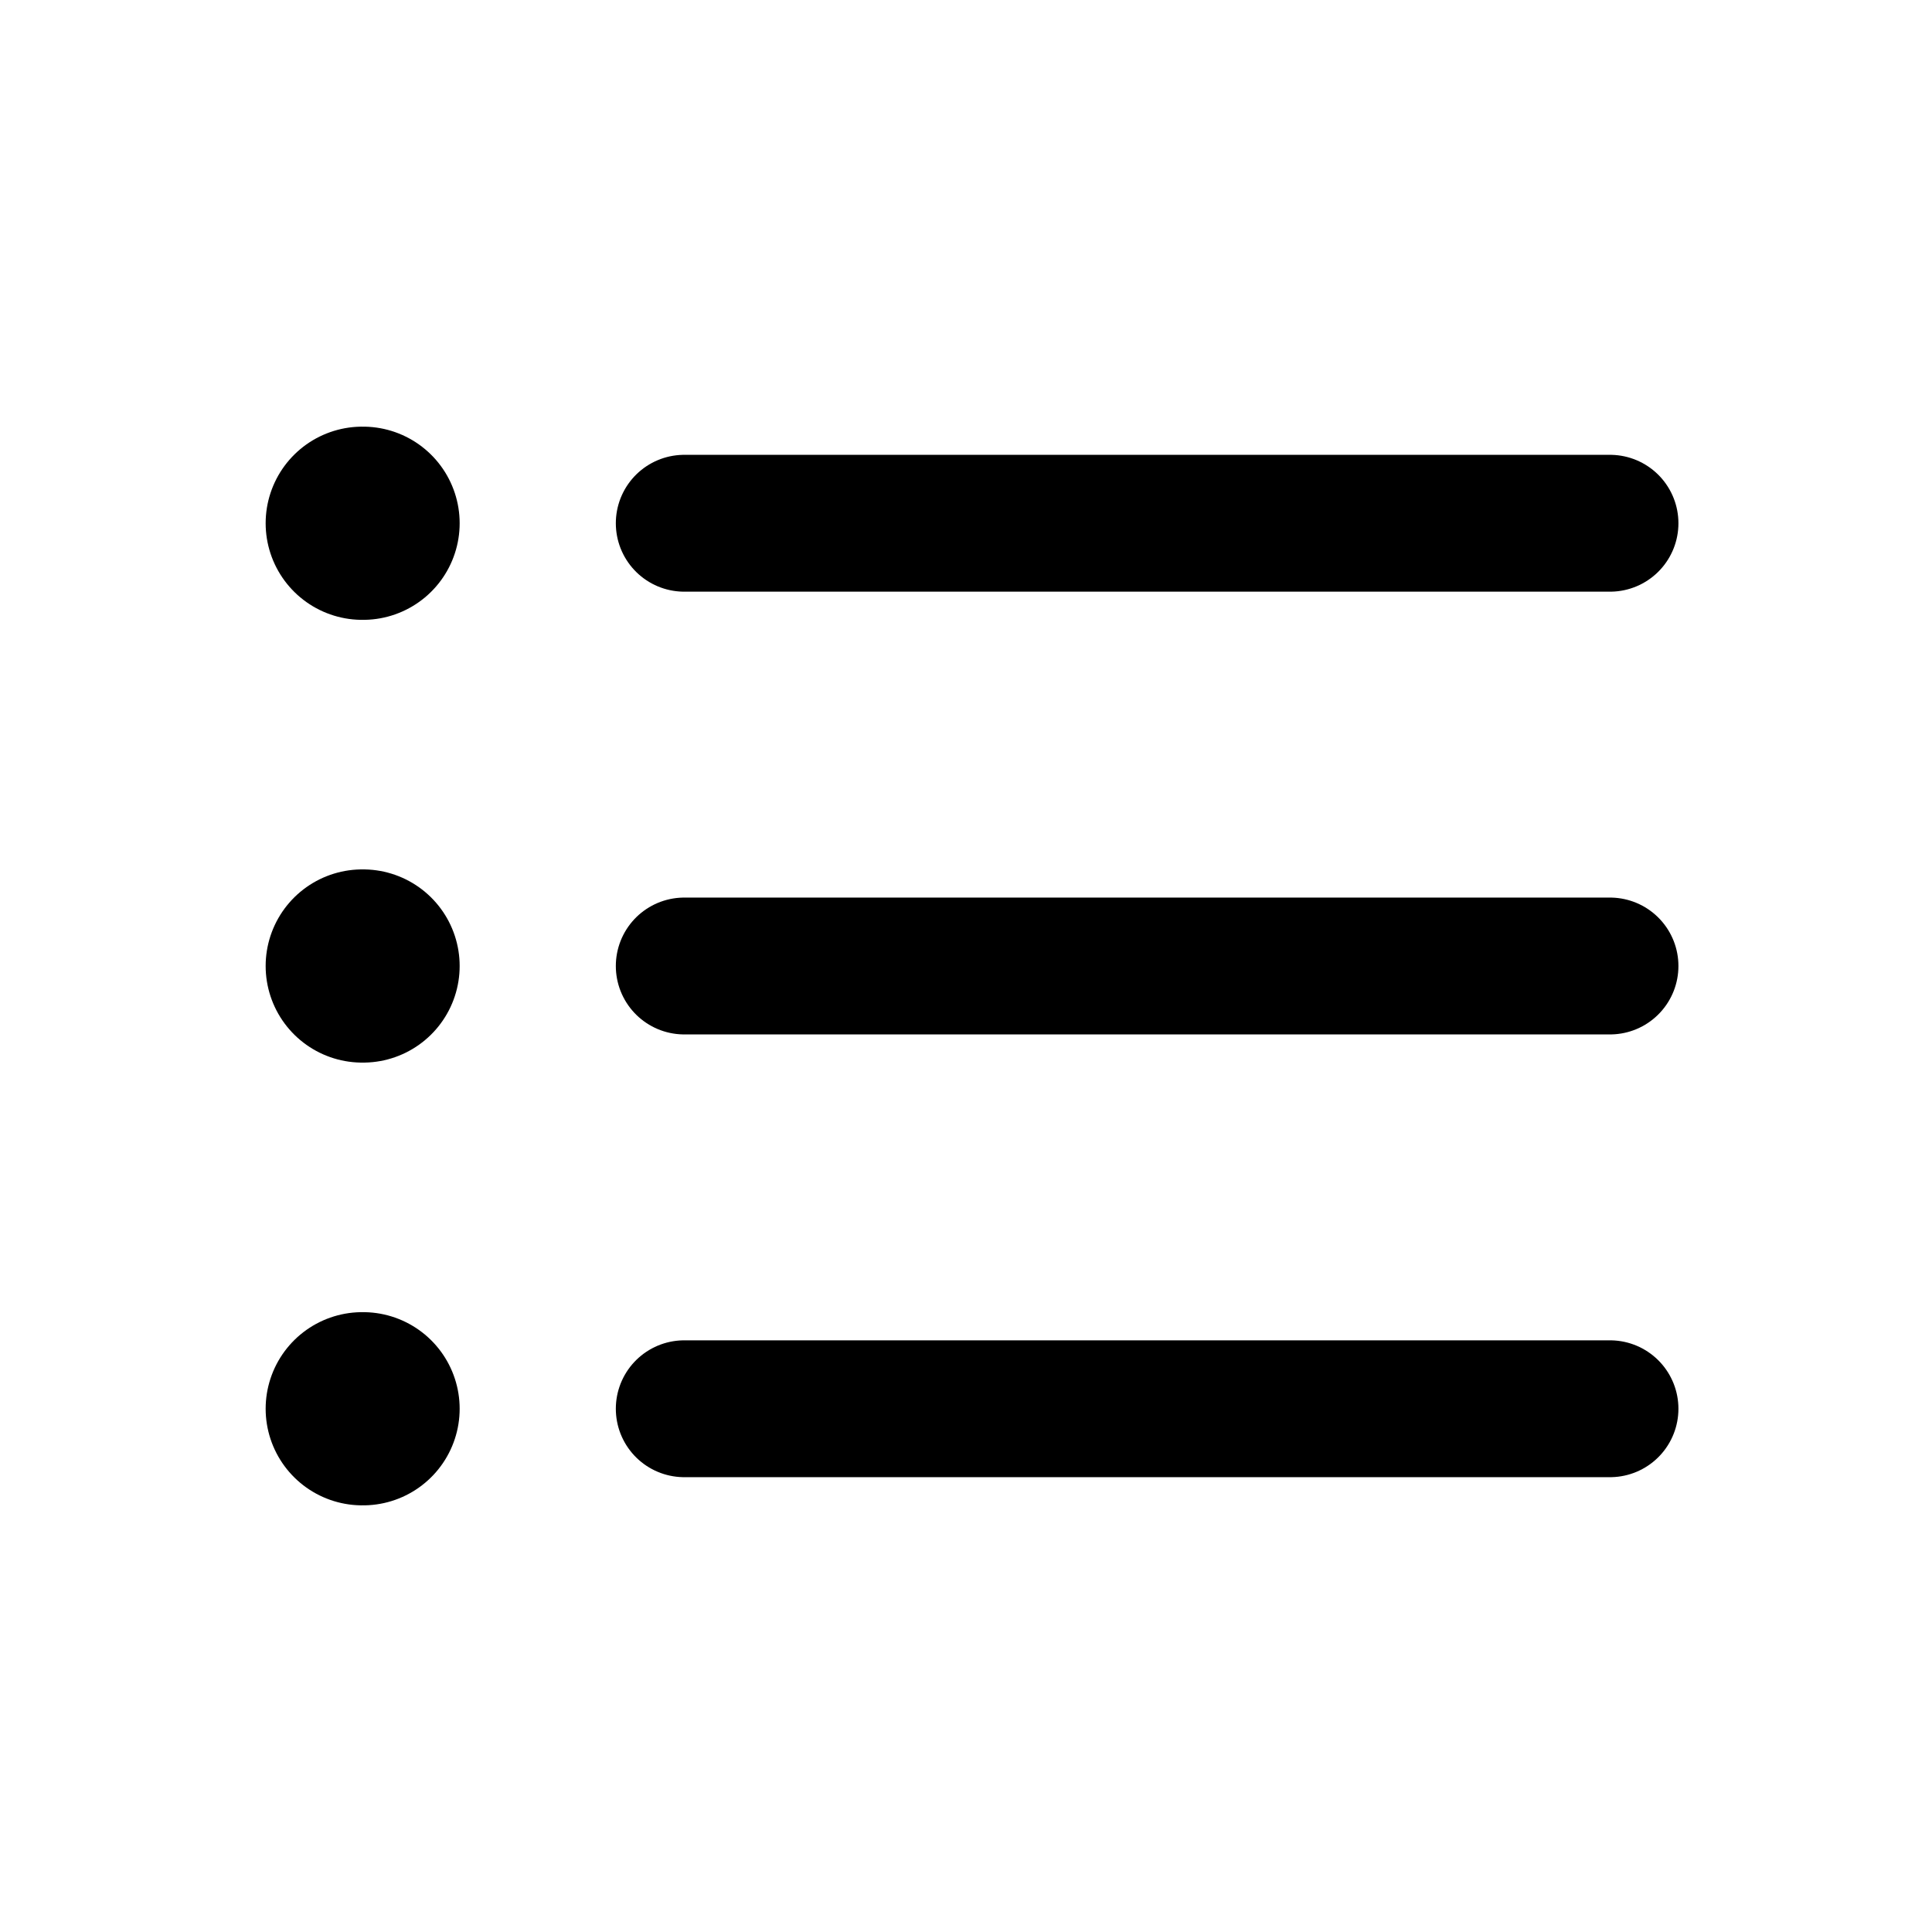
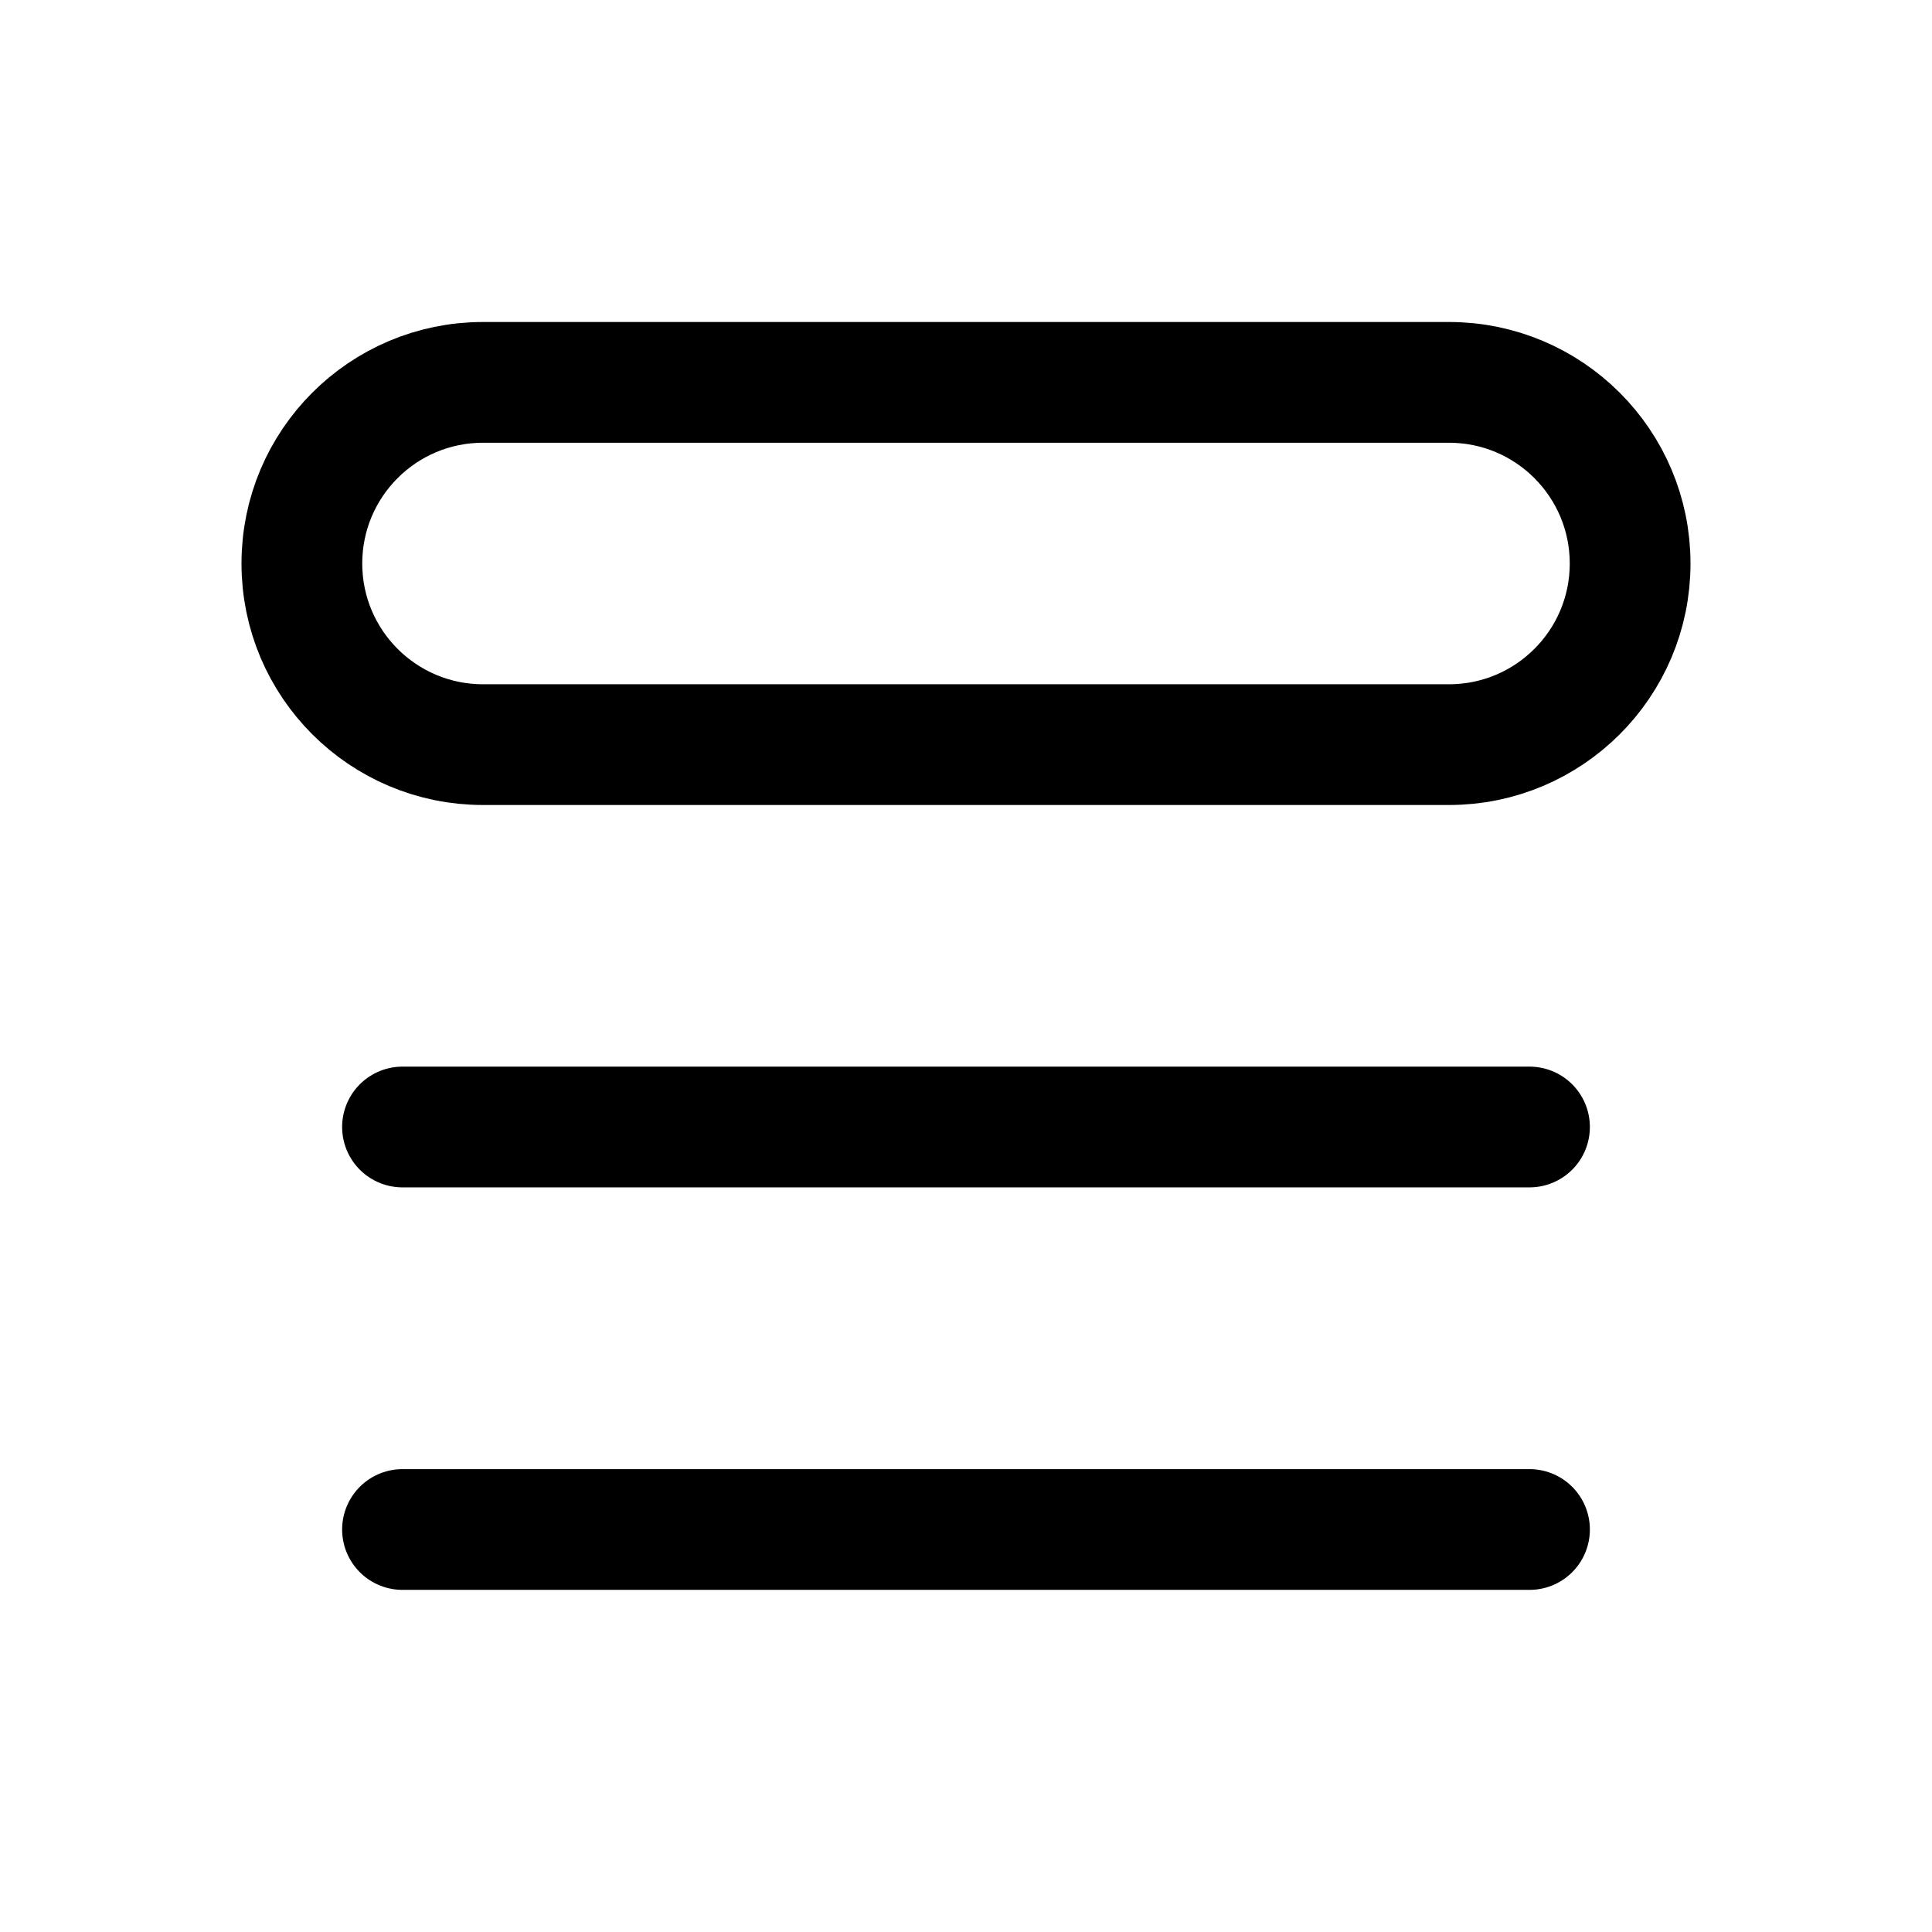
- <svg xmlns="http://www.w3.org/2000/svg" width="24" height="24" viewBox="0 0 24 24" fill="none" stroke="#000" stroke-width="1.7" stroke-linecap="round" stroke-linejoin="round">
-   <path d="M8.5 6.5H20M8.5 12H20M8.5 17.5H20" />
-   <path d="M4.5 6.5h.01M4.5 12h.01M4.5 17.5h.01" stroke-width="2.4" />
+ <svg xmlns="http://www.w3.org/2000/svg" width="24" height="24" viewBox="0 0 24 24" fill="none">
+   <path d="M5 14H19" stroke="#000" stroke-width="1.5" stroke-linecap="round" stroke-linejoin="round" />
+   <path d="M5 19H19" stroke="#000" stroke-width="1.5" stroke-linecap="round" stroke-linejoin="round" />
+   <rect x="3.75" y="4.75" width="16.5" height="4.5" rx="2.25" stroke="#000" stroke-width="1.5" />
</svg>
